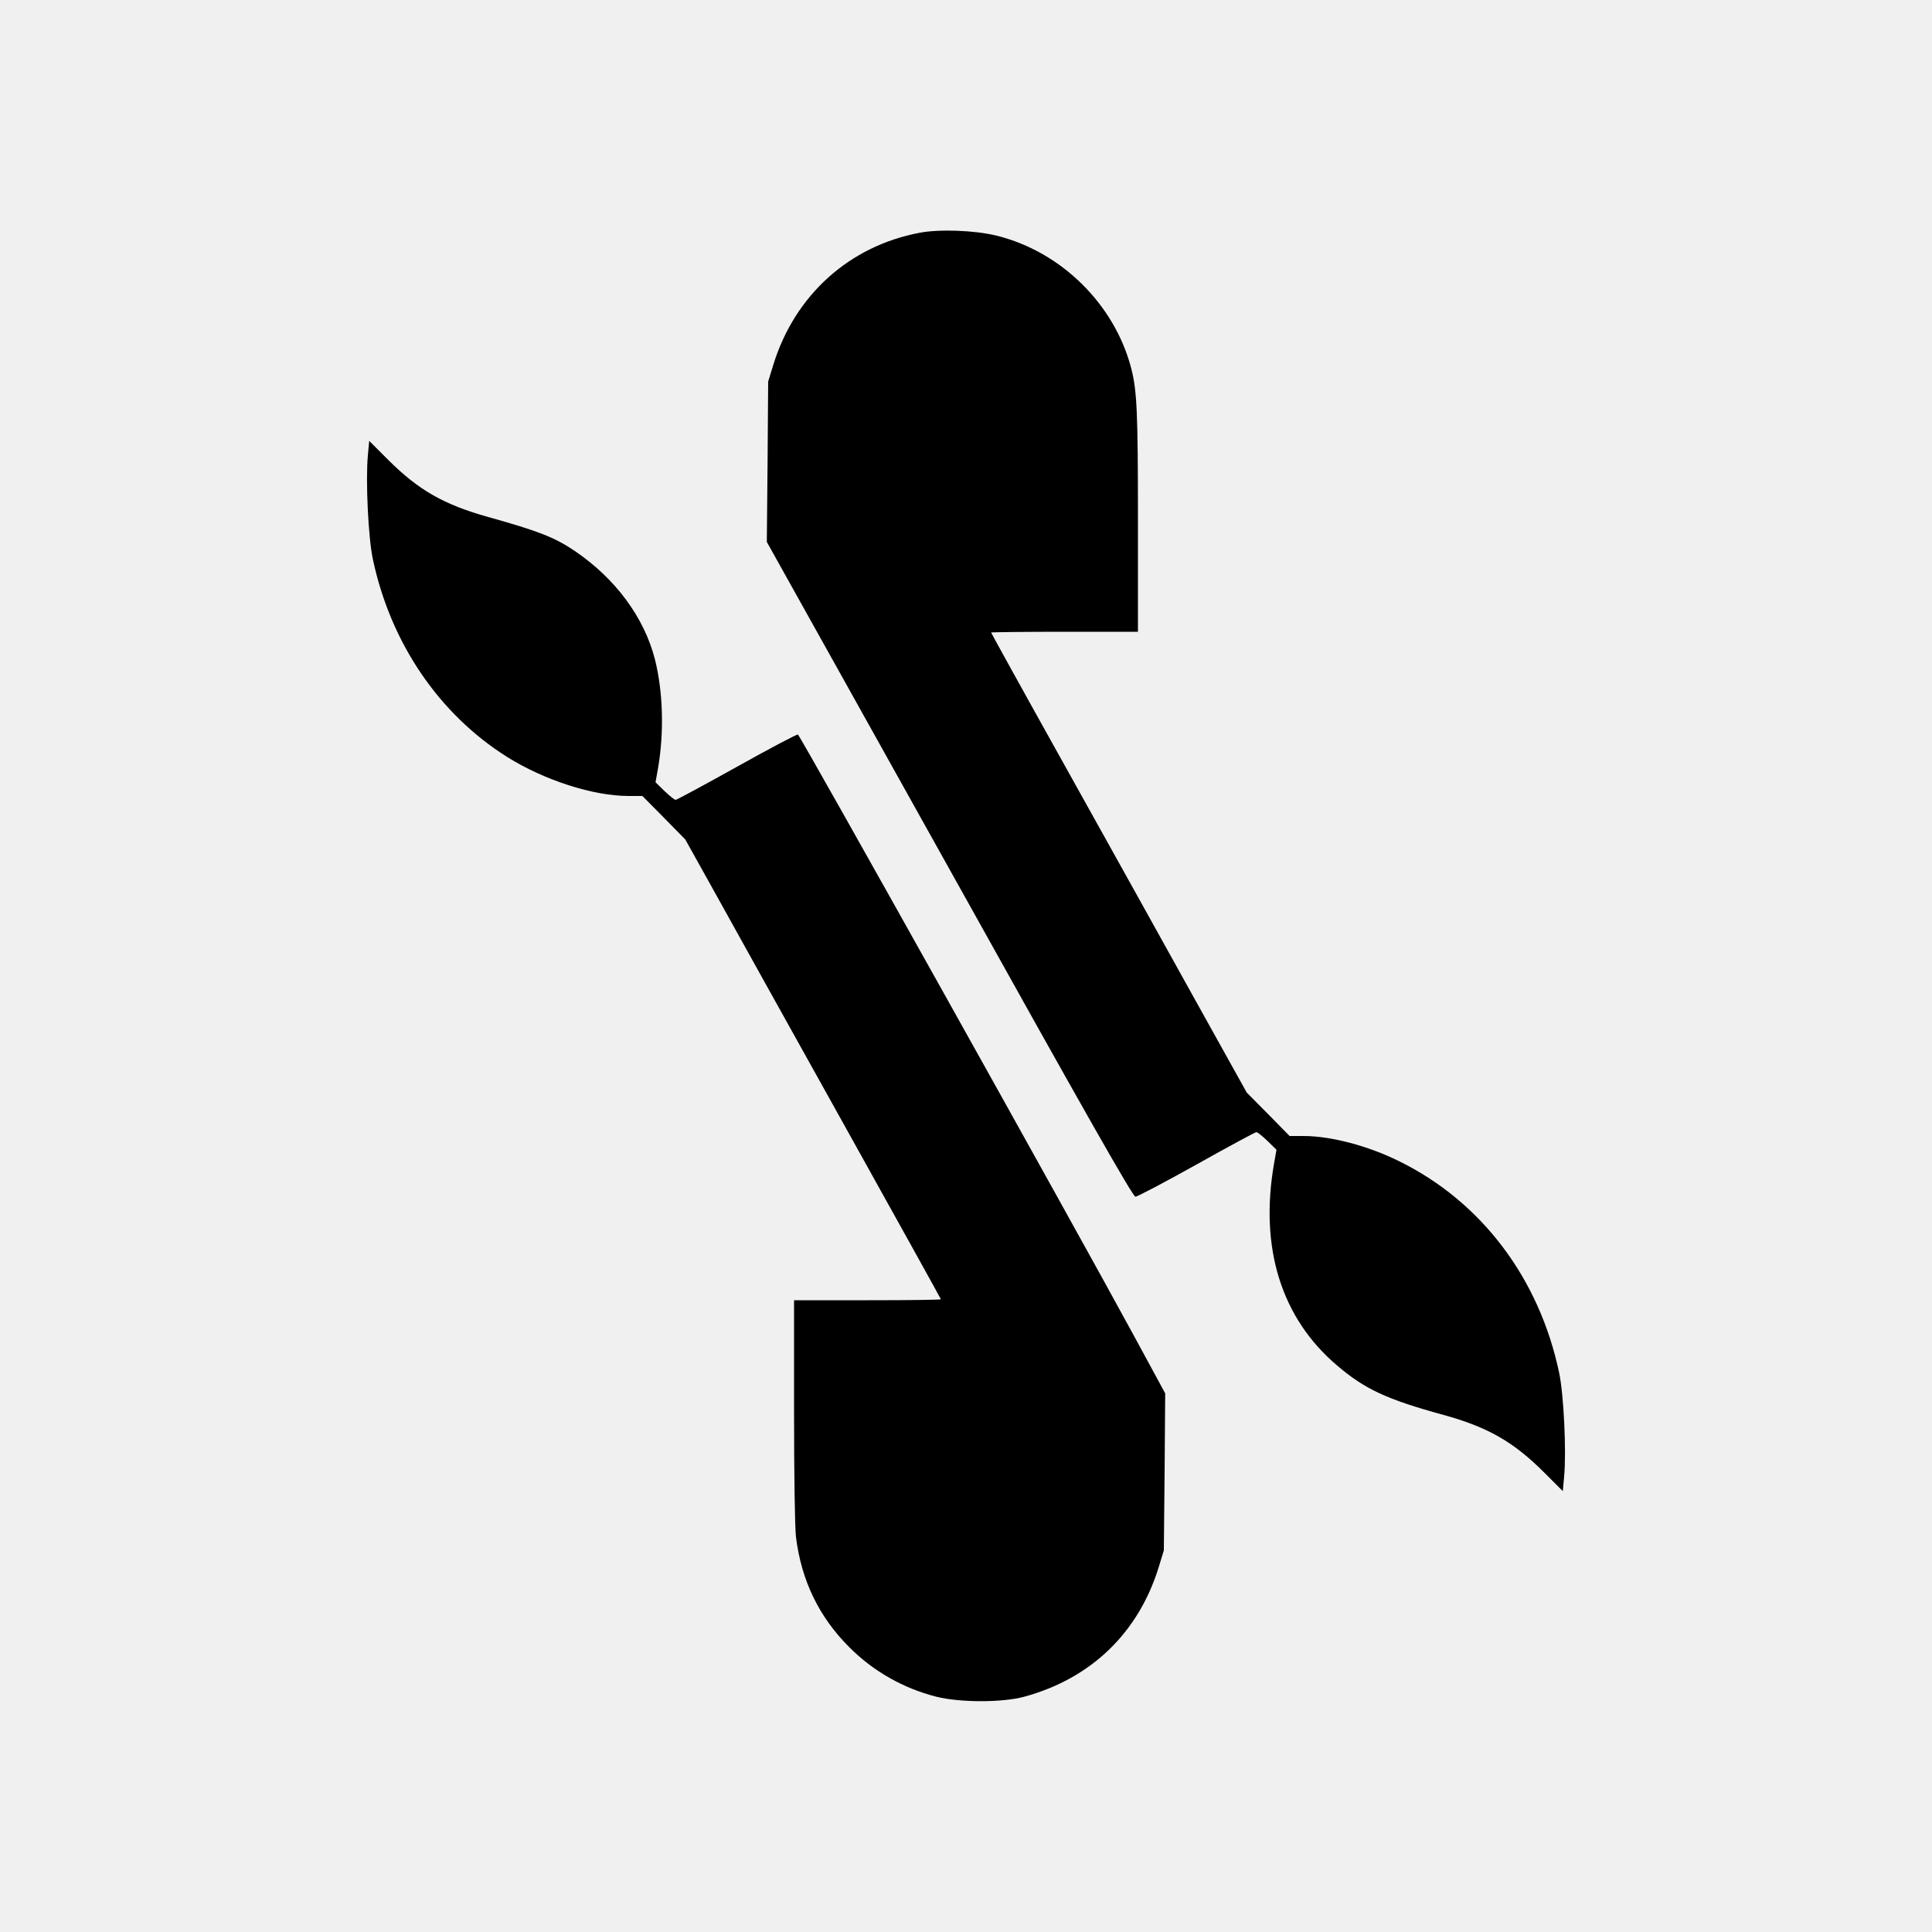
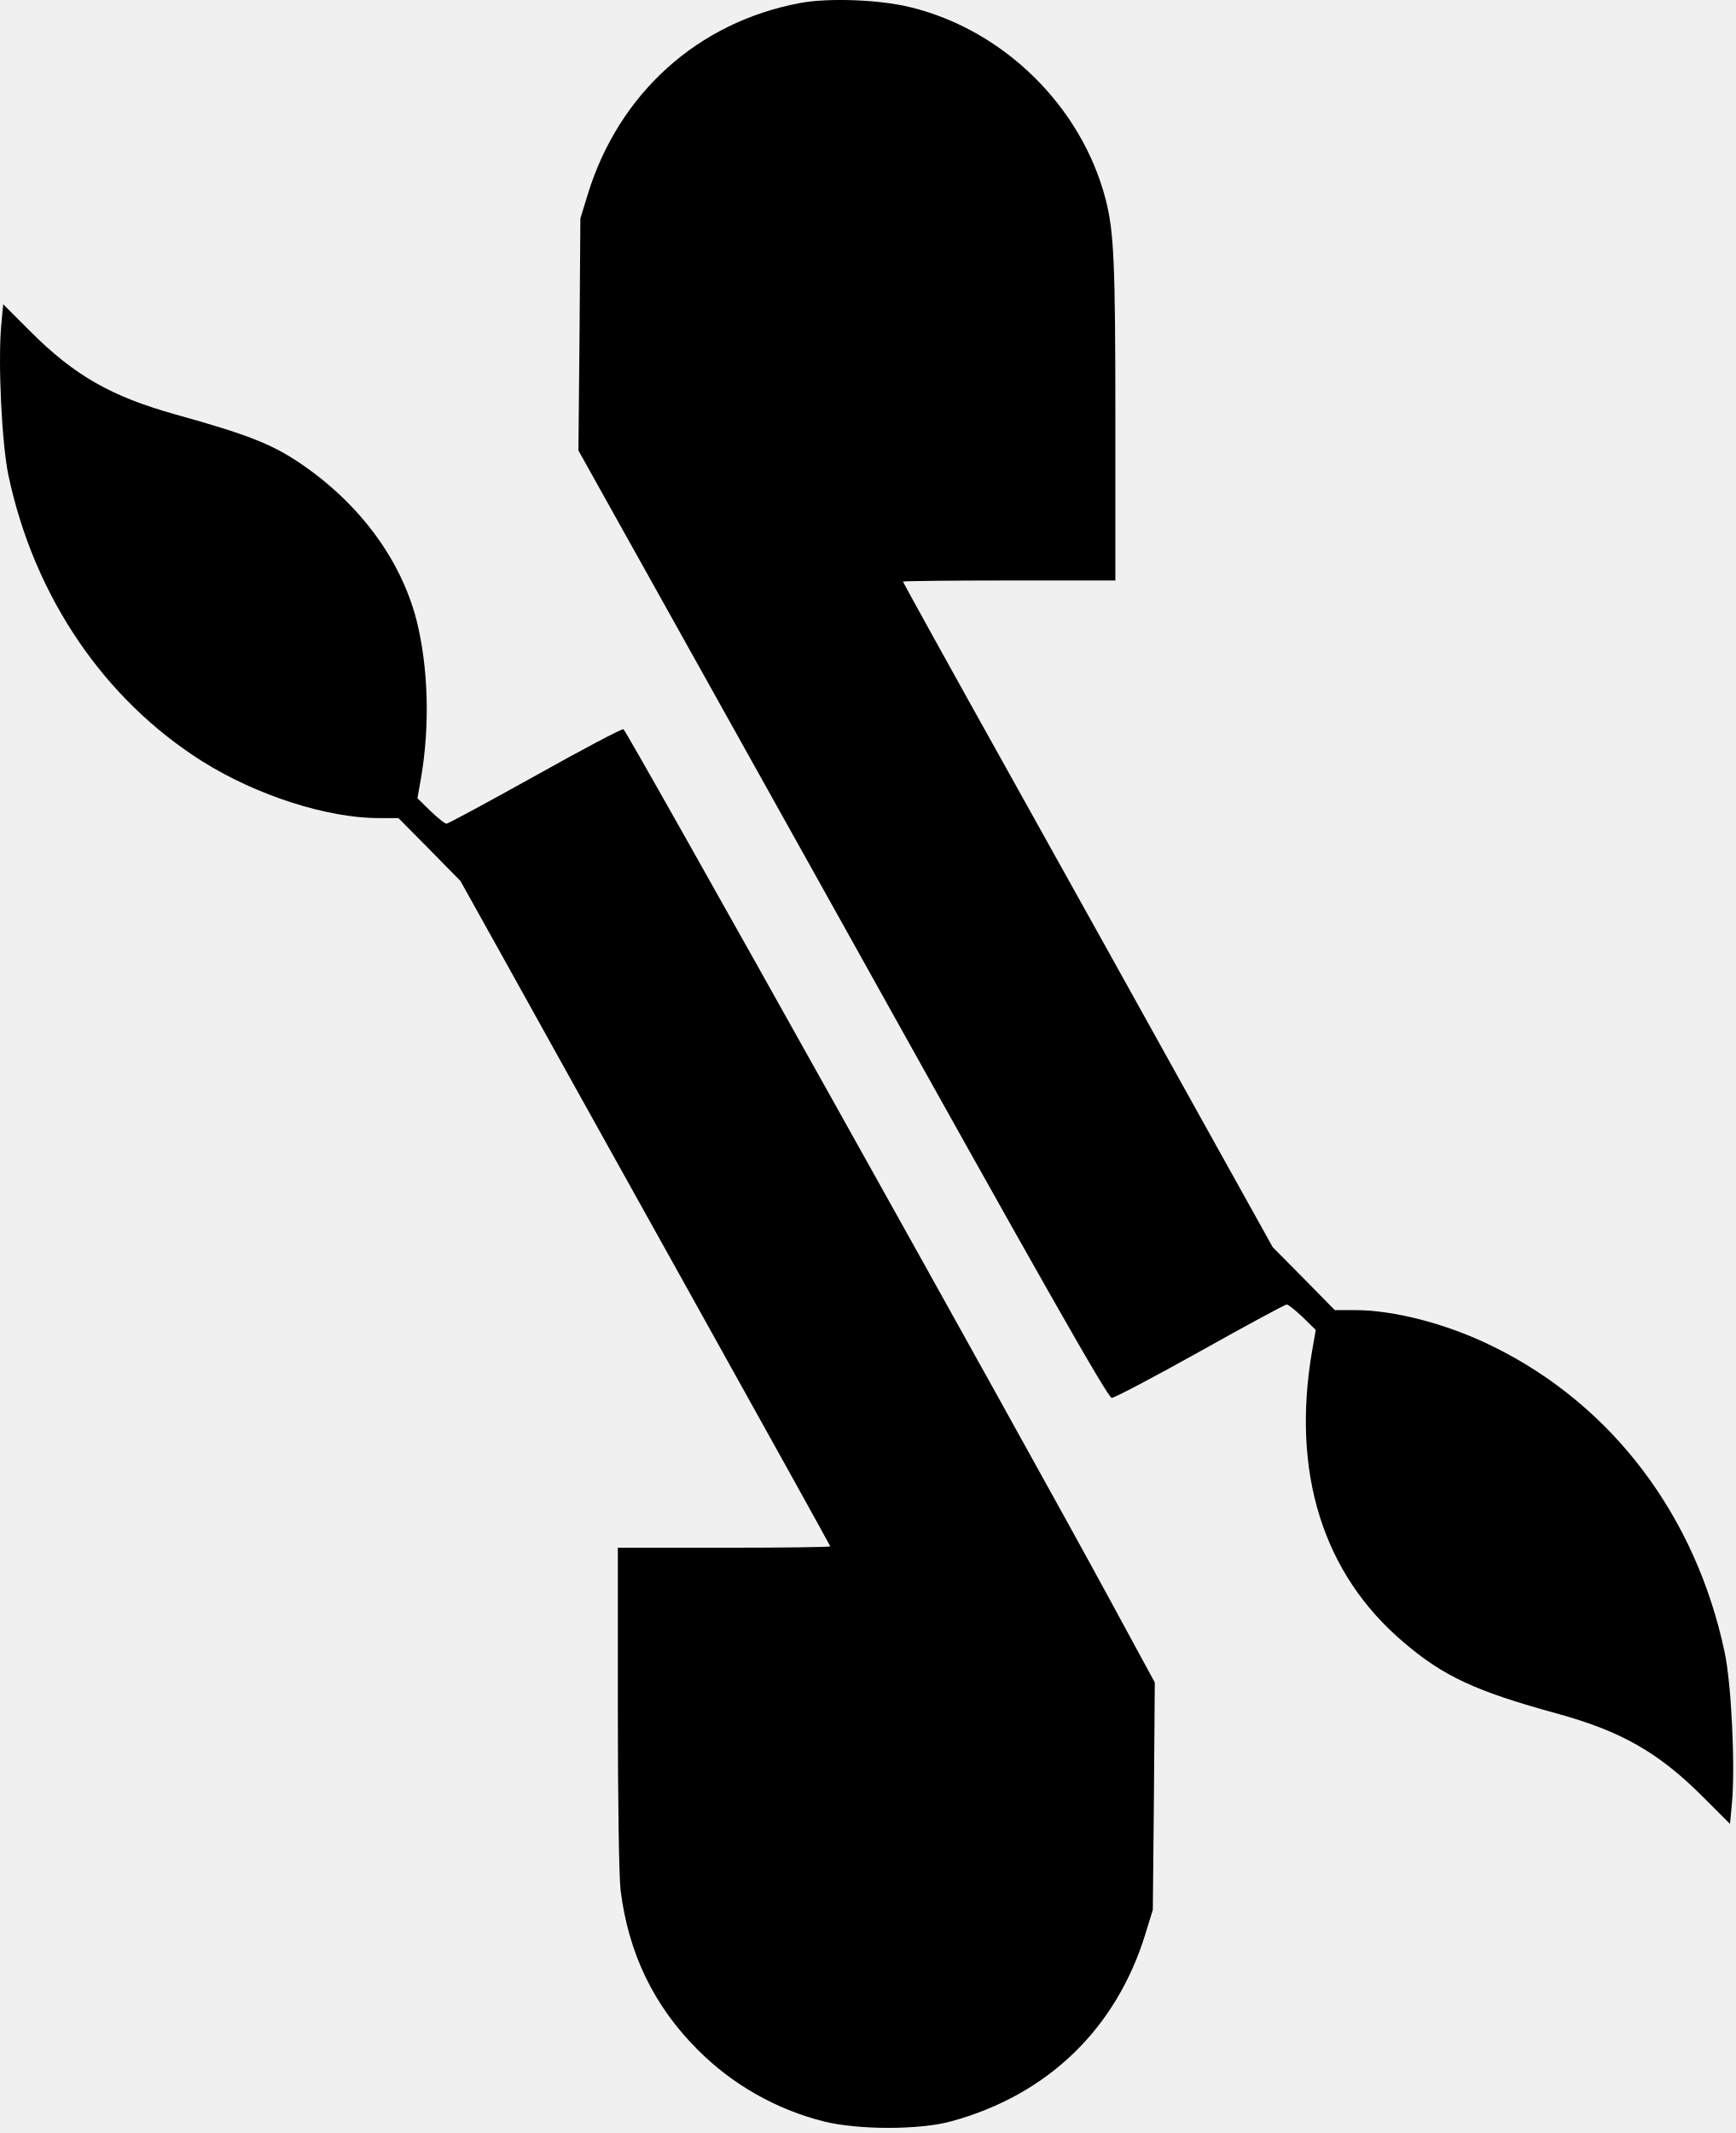
- <svg xmlns="http://www.w3.org/2000/svg" version="1.1" viewBox="0 0 1000 1000" preserveAspectRatio="xMidYMid meet">
-   <defs>
-     <style>
- 			g {
- 				fill: #000000;
- 			}
- 
- 			@media (prefers-color-scheme: dark) {
- 				g {
- 					fill: #FFFFFF;
- 				}
- 			}
- 		</style>
-   </defs>
-   <g>
-     <path d="M475.9 120.5 c-36.4 6.9 -64.5 32.3 -75.6 68.2 l-2.7 8.8 -0.3 41.5 -0.4 41.5 94.6 169.5 c70.9 127.3 94.9 169.5 96.2 169.4 1 0 15.2 -7.5 31.7 -16.7 16.4 -9.2 30.3 -16.7 30.9 -16.7 0.6 0 3.2 2.1 5.8 4.6 l4.6 4.5 -1.3 7.4 c-7.5 43.5 3.8 79.8 32.7 104.3 14.3 12.2 25.6 17.5 55.2 25.6 22.8 6.3 36.1 13.9 51.9 29.7 l9.7 9.7 0.7 -7.6 c1.2 -13 -0.2 -42.5 -2.6 -53.7 -10.3 -48.9 -40.2 -88.4 -82.5 -109.3 -16.2 -8.1 -35.6 -13.2 -49.7 -13.2 l-7.3 0 -11.1 -11.3 -11.1 -11.2 -28.1 -50.5 c-15.4 -27.8 -45.2 -81.3 -66.1 -118.8 -21 -37.6 -38.1 -68.6 -38.1 -68.8 0 -0.2 17.1 -0.4 38 -0.4 l38 0 0 -57.3 c0 -56.6 -0.5 -67.5 -3.5 -79.1 -8.6 -33.1 -36.3 -60.4 -69.6 -68.6 -11.1 -2.8 -29.8 -3.5 -40 -1.5z" />
-     <path d="M190.4 235.8 c-1.2 13 0.2 42.5 2.6 53.7 9.2 43.3 34.2 80.1 69.5 102.3 19.3 12.1 44.6 20.2 62.9 20.2 l7.1 0 11.1 11.2 11.1 11.3 15.6 28 c8.5 15.4 38.3 68.9 66.1 118.8 27.8 49.9 50.6 91 50.6 91.2 0 0.3 -17.1 0.5 -38 0.5 l-38 0 0 57.3 c0 32.5 0.4 60.7 1 65.3 2.8 22.5 11.9 41.3 27.5 56.9 12.4 12.5 28.1 21.4 45.1 25.7 12.3 3.1 34.3 3.1 45.6 0 34.5 -9.4 59 -33 69.5 -66.9 l2.7 -8.8 0.4 -40.7 0.3 -40.6 -16.5 -30.4 c-30.1 -55.5 -172.5 -310.3 -173.6 -310.6 -0.6 -0.2 -14.8 7.3 -31.6 16.7 -16.9 9.4 -31.1 17.1 -31.7 17.1 -0.6 0 -3.2 -2.1 -5.8 -4.6 l-4.6 -4.5 1.3 -7.3 c3.2 -18.7 2.6 -39.5 -1.6 -56.3 -5.6 -21.8 -20.4 -41.8 -41.6 -56.2 -10.4 -7 -18.9 -10.3 -44.7 -17.5 -22.9 -6.4 -36.1 -13.9 -51.9 -29.7 l-9.7 -9.7 -0.7 7.6z" />
+ <svg xmlns="http://www.w3.org/2000/svg" width="621" height="763" preserveAspectRatio="xMidYMid meet" version="1.1">
+   <g fill="#000000">
+     <path d="m285.94,1.14c-36.4,6.9 -64.5,32.3 -75.6,68.2l-2.7,8.8l-0.3,41.5l-0.4,41.5l94.6,169.5c70.9,127.3 94.9,169.5 96.2,169.4c1,0 15.2,-7.5 31.7,-16.7c16.4,-9.2 30.3,-16.7 30.9,-16.7c0.6,0 3.2,2.1 5.8,4.6l4.6,4.5l-1.3,7.4c-7.5,43.5 3.8,79.8 32.7,104.3c14.3,12.2 25.6,17.5 55.2,25.6c22.8,6.3 36.1,13.9 51.9,29.7l9.7,9.7l0.7,-7.6c1.2,-13 -0.2,-42.5 -2.6,-53.7c-10.3,-48.9 -40.2,-88.4 -82.5,-109.3c-16.2,-8.1 -35.6,-13.2 -49.7,-13.2l-7.3,0l-11.1,-11.3l-11.1,-11.2l-28.1,-50.5c-15.4,-27.8 -45.2,-81.3 -66.1,-118.8c-21,-37.6 -38.1,-68.6 -38.1,-68.8c0,-0.2 17.1,-0.4 38,-0.4l38,0l0,-57.3c0,-56.6 -0.5,-67.5 -3.5,-79.1c-8.6,-33.1 -36.3,-60.4 -69.6,-68.6c-11.1,-2.8 -29.8,-3.5 -40,-1.5z" />
+     <path d="m0.44,116.44c-1.2,13 0.2,42.5 2.6,53.7c9.2,43.3 34.2,80.1 69.5,102.3c19.3,12.1 44.6,20.2 62.9,20.2l7.1,0l11.1,11.2l11.1,11.3l15.6,28c8.5,15.4 38.3,68.9 66.1,118.8c27.8,49.9 50.6,91 50.6,91.2c0,0.3 -17.1,0.5 -38,0.5l-38,0l0,57.3c0,32.5 0.4,60.7 1,65.3c2.8,22.5 11.9,41.3 27.5,56.9c12.4,12.5 28.1,21.4 45.1,25.7c12.3,3.1 34.3,3.1 45.6,0c34.5,-9.4 59,-33 69.5,-66.9l2.7,-8.8l0.4,-40.7l0.3,-40.6l-16.5,-30.4c-30.1,-55.5 -172.5,-310.3 -173.6,-310.6c-0.6,-0.2 -14.8,7.3 -31.6,16.7c-16.9,9.4 -31.1,17.1 -31.7,17.1c-0.6,0 -3.2,-2.1 -5.8,-4.6l-4.6,-4.5l1.3,-7.3c3.2,-18.7 2.6,-39.5 -1.6,-56.3c-5.6,-21.8 -20.4,-41.8 -41.6,-56.2c-10.4,-7 -18.9,-10.3 -44.7,-17.5c-22.9,-6.4 -36.1,-13.9 -51.9,-29.7l-9.7,-9.7l-0.7,7.6z" />
  </g>
</svg>
